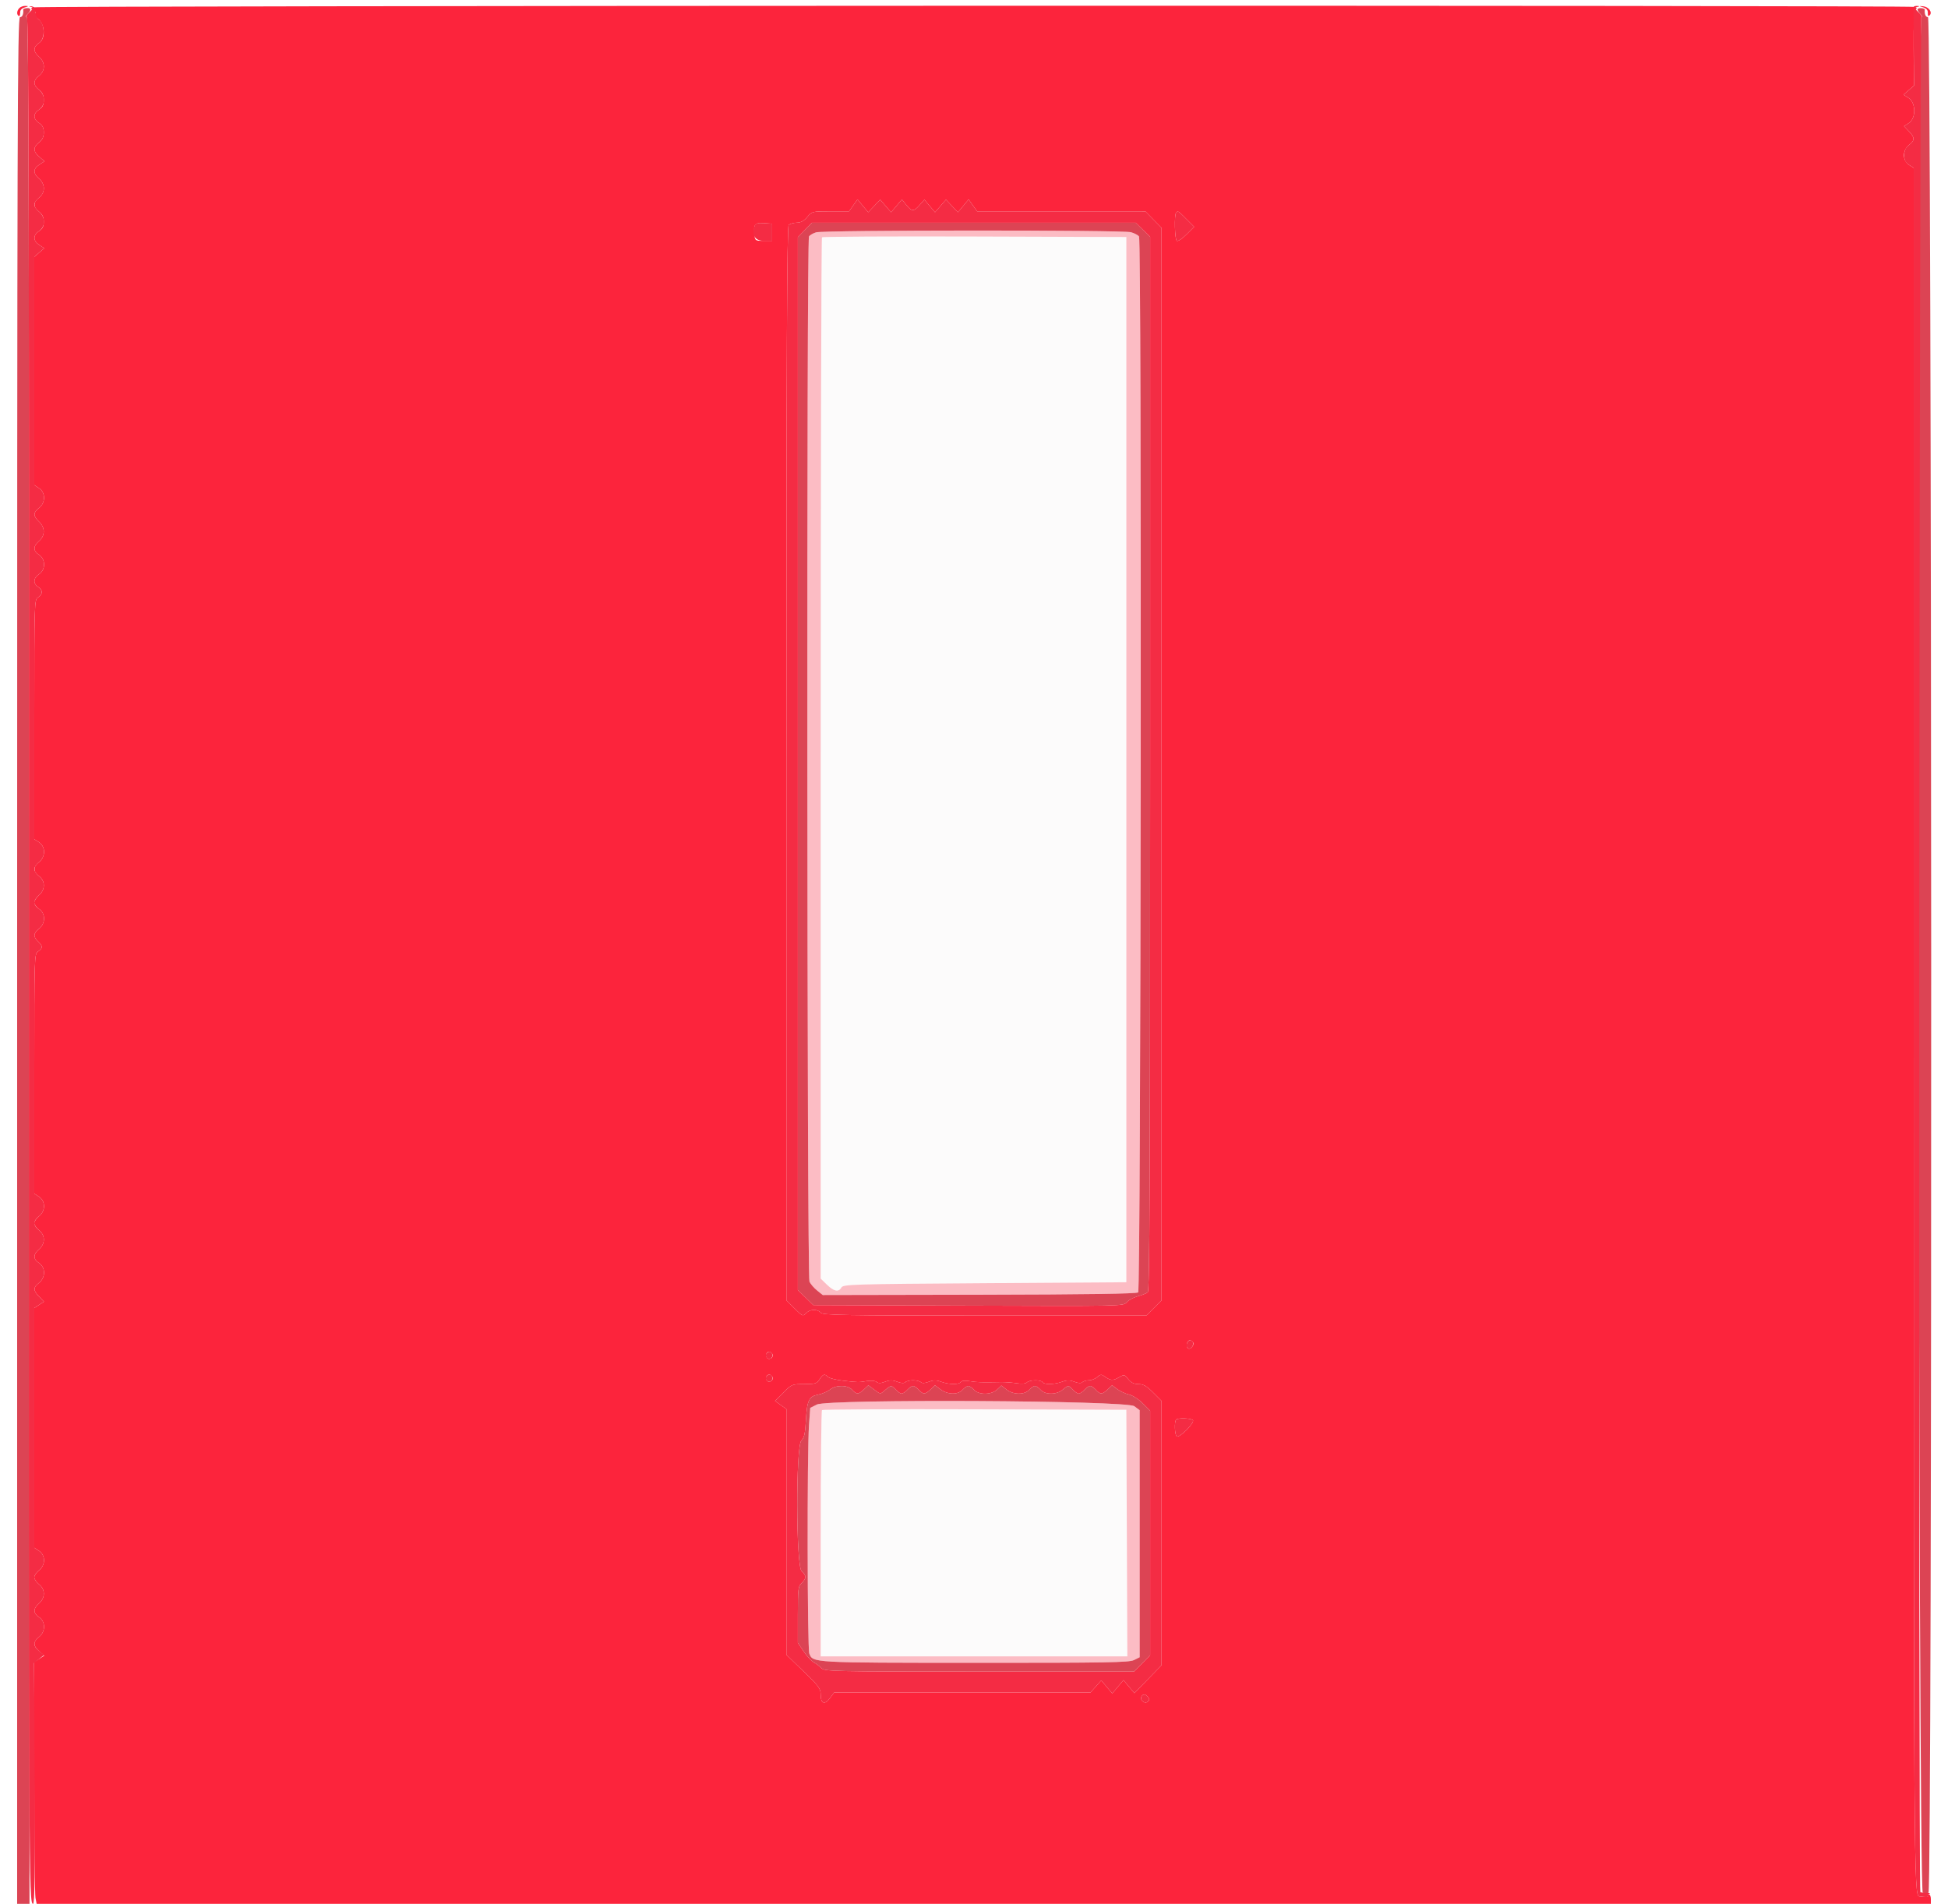
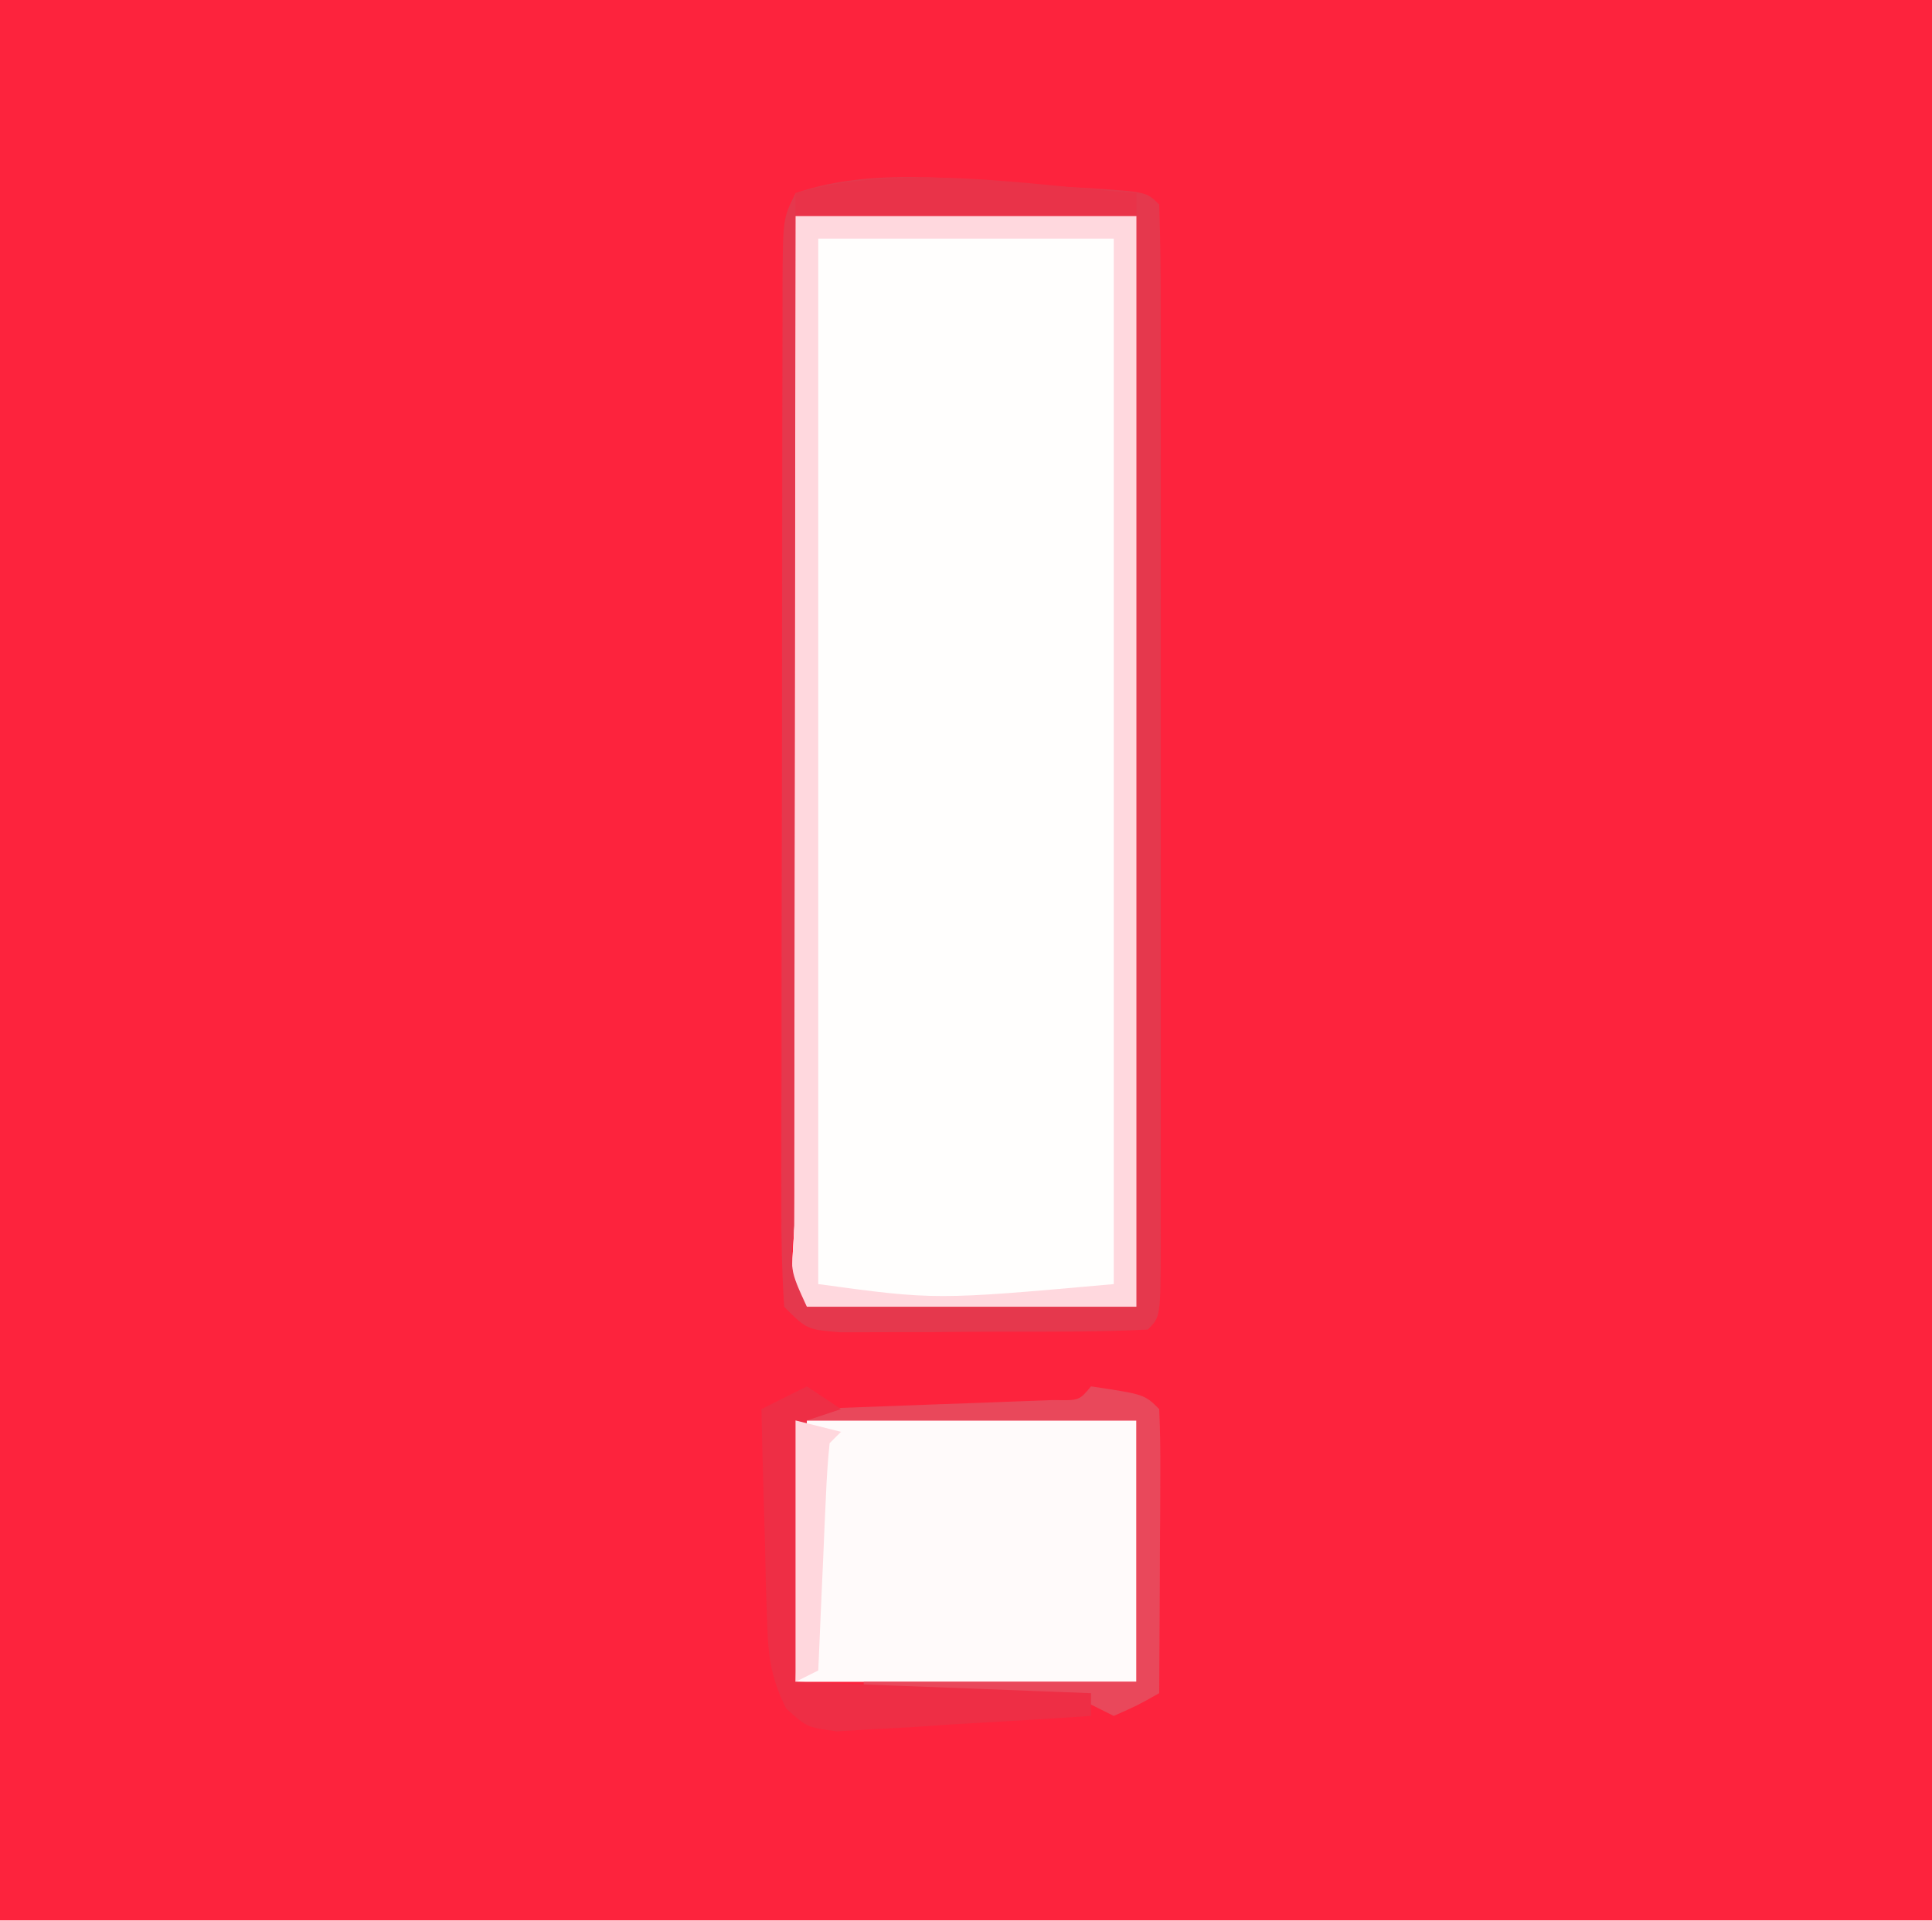
- <svg xmlns="http://www.w3.org/2000/svg" id="svg" version="1.1" width="400" height="390.909" viewBox="0, 0, 400,390.909">
-   <g id="svgg">
-     <path id="path0" d="M168.787 48.743 C 168.642 48.888,168.524 97.066,168.524 155.805 L 168.524 262.603 169.813 263.853 C 171.258 265.253,172.209 265.435,172.778 264.418 C 173.136 263.779,175.069 263.721,202.221 263.539 L 231.281 263.343 231.281 156.012 L 231.281 48.680 200.165 48.580 C 183.052 48.525,168.932 48.599,168.787 48.743 M168.787 289.603 C 168.642 289.748,168.524 301.186,168.524 315.021 L 168.524 340.176 200.003 340.176 L 231.482 340.176 231.381 314.858 L 231.281 289.541 200.165 289.440 C 183.052 289.385,168.932 289.459,168.787 289.603 " stroke="none" fill="#fcfbfb" fill-rule="evenodd" />
-     <path id="path1" d="M3.988 1.642 C 3.446 2.184,3.374 2.992,3.841 3.281 C 4.018 3.391,4.150 3.104,4.135 2.644 C 4.115 2.075,4.417 1.720,5.083 1.530 C 5.905 1.295,5.933 1.245,5.259 1.212 C 4.818 1.191,4.246 1.384,3.988 1.642 M6.712 1.516 C 6.295 1.780,6.320 1.896,6.835 2.093 C 7.193 2.231,7.356 2.539,7.202 2.788 C 7.047 3.039,7.324 3.536,7.834 3.920 C 9.258 4.994,9.381 7.939,8.039 8.818 C 6.775 9.647,6.767 10.572,8.016 11.657 C 9.324 12.795,9.324 14.541,8.016 15.570 C 6.775 16.547,6.775 17.471,8.016 18.447 C 8.716 18.998,8.993 19.593,8.993 20.547 C 8.993 21.536,8.741 22.043,8.016 22.519 C 6.768 23.336,6.768 24.438,8.016 25.256 C 8.733 25.726,8.993 26.242,8.993 27.192 C 8.993 28.107,8.707 28.712,8.016 29.256 C 6.758 30.245,6.779 31.095,8.088 32.221 L 9.137 33.123 8.088 33.811 C 6.777 34.670,6.754 35.585,8.016 36.682 C 9.324 37.819,9.324 39.566,8.016 40.595 C 6.775 41.571,6.775 42.495,8.016 43.472 C 8.707 44.015,8.993 44.620,8.993 45.536 C 8.993 46.486,8.733 47.002,8.016 47.471 C 6.751 48.300,6.771 49.465,8.064 50.312 L 9.089 50.984 8.064 51.866 L 7.038 52.748 7.038 76.183 L 7.038 99.617 8.016 100.257 C 9.375 101.148,9.375 103.260,8.016 104.329 C 6.782 105.299,6.782 105.977,8.016 107.136 C 9.302 108.345,9.302 110.000,8.016 111.119 C 6.774 112.199,6.774 113.129,8.016 113.943 C 9.388 114.842,9.388 117.025,8.016 117.925 C 6.838 118.696,6.751 119.853,7.820 120.521 C 8.819 121.145,8.819 122.061,7.820 122.685 C 7.052 123.165,7.038 123.597,7.038 147.759 L 7.038 172.344 8.016 172.985 C 9.375 173.875,9.375 175.987,8.016 177.056 C 6.775 178.032,6.775 178.957,8.016 179.933 C 8.662 180.441,8.993 181.091,8.993 181.849 C 8.993 182.586,8.643 183.301,8.016 183.846 C 7.478 184.314,7.038 184.996,7.038 185.363 C 7.038 185.729,7.478 186.318,8.016 186.670 C 9.375 187.561,9.375 189.672,8.016 190.741 C 6.834 191.671,6.779 192.411,7.820 193.353 C 8.250 193.742,8.602 194.255,8.602 194.492 C 8.602 194.730,8.250 195.144,7.820 195.413 C 7.052 195.893,7.038 196.325,7.038 220.522 L 7.038 245.143 8.016 245.784 C 9.369 246.671,9.369 248.719,8.016 249.784 C 7.478 250.206,7.038 250.854,7.038 251.222 C 7.038 251.590,7.478 252.237,8.016 252.660 C 9.324 253.689,9.324 255.436,8.016 256.574 C 6.774 257.653,6.774 258.584,8.016 259.397 C 9.375 260.288,9.375 262.399,8.016 263.469 C 6.783 264.438,6.786 264.993,8.034 266.295 L 9.030 267.335 8.034 267.987 L 7.038 268.640 7.038 293.255 L 7.038 317.871 8.016 318.511 C 9.369 319.398,9.369 321.446,8.016 322.511 C 7.478 322.934,7.038 323.581,7.038 323.949 C 7.038 324.317,7.478 324.965,8.016 325.388 C 9.324 326.417,9.324 328.163,8.016 329.301 C 6.774 330.380,6.774 331.311,8.016 332.124 C 9.375 333.015,9.375 335.127,8.016 336.196 C 6.764 337.180,6.778 338.035,8.064 339.141 L 9.089 340.023 8.064 340.695 L 7.038 341.367 7.038 364.965 C 7.038 377.944,7.148 389.113,7.283 389.785 L 7.527 391.007 202.004 391.007 L 396.481 391.007 396.481 390.029 C 396.481 389.492,396.295 389.052,396.067 389.052 C 395.839 389.052,395.743 389.198,395.853 389.376 C 396.021 389.648,395.519 389.676,394.100 389.475 C 392.987 389.318,392.962 385.317,392.962 210.975 L 392.962 34.499 391.984 33.858 C 390.625 32.967,390.625 30.856,391.984 29.786 C 393.217 28.817,393.214 28.262,391.966 26.960 L 390.970 25.921 391.966 25.268 C 393.458 24.290,393.426 21.117,391.912 20.126 L 390.863 19.438 391.927 18.523 L 392.991 17.607 392.945 9.922 C 392.912 4.452,393.030 2.155,393.354 1.954 C 393.671 1.759,393.611 1.597,393.158 1.423 C 392.170 1.044,7.311 1.136,6.712 1.516 M394.917 1.510 C 395.593 1.716,395.884 2.076,395.862 2.677 C 395.839 3.288,395.952 3.422,396.244 3.130 C 396.857 2.518,396.016 1.385,394.877 1.290 C 393.940 1.211,393.940 1.211,394.917 1.510 M179.506 42.299 L 180.737 41.000 181.857 42.299 L 182.977 43.597 184.090 42.277 L 185.203 40.957 185.954 41.904 C 187.196 43.470,187.578 43.513,188.733 42.217 L 189.813 41.005 190.906 42.301 L 191.999 43.597 193.119 42.299 L 194.239 41.000 195.470 42.299 L 196.701 43.597 197.797 42.273 L 198.894 40.949 199.767 42.176 L 200.640 43.402 217.915 43.405 L 235.191 43.408 236.852 45.100 L 238.514 46.792 238.514 156.925 L 238.514 267.058 236.950 268.622 L 235.386 270.186 202.198 270.186 C 173.175 270.186,168.950 270.112,168.524 269.599 C 167.899 268.846,166.401 268.846,165.647 269.599 C 164.845 270.401,164.820 270.391,163.050 268.622 L 161.486 267.058 161.486 156.872 C 161.486 71.693,161.592 46.580,161.955 46.217 C 162.213 45.959,162.961 45.740,163.617 45.731 C 164.449 45.720,165.099 45.365,165.769 44.558 C 166.711 43.422,166.794 43.402,170.532 43.402 L 174.336 43.402 175.209 42.176 L 176.082 40.949 177.178 42.273 L 178.274 43.597 179.506 42.299 M243.620 44.989 L 245.207 46.576 243.634 48.149 C 242.769 49.014,241.879 49.609,241.656 49.471 C 241.215 49.198,241.088 44.086,241.512 43.662 C 241.901 43.273,241.910 43.279,243.620 44.989 M158.553 47.703 L 158.553 49.462 156.794 49.462 C 155.084 49.462,155.031 49.425,154.909 48.154 C 154.707 46.047,155.012 45.687,156.888 45.823 L 158.553 45.943 158.553 47.703 M244.976 275.677 C 245.343 276.270,244.350 277.351,243.875 276.876 C 243.436 276.437,243.777 275.269,244.344 275.269 C 244.553 275.269,244.838 275.452,244.976 275.677 M158.574 278.040 C 158.977 278.692,158.071 279.440,157.532 278.900 C 157.080 278.449,157.363 277.615,157.967 277.615 C 158.156 277.615,158.430 277.806,158.574 278.040 M158.574 282.732 C 158.977 283.384,158.071 284.132,157.532 283.592 C 157.080 283.141,157.363 282.307,157.967 282.307 C 158.156 282.307,158.430 282.498,158.574 282.732 M170.021 282.788 C 170.286 283.052,171.685 283.401,173.130 283.562 C 176.363 283.924,176.221 283.922,178.011 283.632 C 178.861 283.494,179.700 283.573,179.996 283.819 C 180.368 284.128,180.852 284.116,181.750 283.777 C 182.717 283.412,183.269 283.413,184.246 283.782 C 185.075 284.095,185.632 284.124,185.888 283.868 C 186.101 283.654,186.821 283.480,187.488 283.480 C 188.154 283.480,188.874 283.654,189.088 283.868 C 189.344 284.124,189.897 284.096,190.720 283.786 C 191.691 283.419,192.253 283.420,193.273 283.789 C 194.902 284.378,196.935 284.401,197.286 283.834 C 197.452 283.565,198.148 283.502,199.166 283.665 C 200.656 283.904,201.409 283.926,205.572 283.850 C 206.378 283.836,207.801 283.942,208.734 284.087 C 209.801 284.253,210.591 284.189,210.865 283.915 C 211.406 283.374,213.749 283.342,214.076 283.871 C 214.407 284.405,216.479 284.363,218.066 283.789 C 219.086 283.420,219.649 283.419,220.619 283.786 C 221.442 284.096,221.995 284.124,222.252 283.868 C 222.465 283.654,223.074 283.480,223.606 283.480 C 224.137 283.480,224.904 283.179,225.310 282.812 C 225.907 282.272,226.174 282.235,226.709 282.619 C 228.011 283.554,228.497 283.604,229.676 282.928 C 230.859 282.249,230.880 282.252,231.677 283.252 C 232.250 283.970,232.855 284.262,233.770 284.262 C 234.770 284.262,235.442 284.647,236.786 285.991 L 238.514 287.719 238.514 314.862 L 238.514 342.005 235.722 344.870 L 232.930 347.735 231.812 346.399 L 230.694 345.064 229.541 346.432 L 228.389 347.801 227.261 346.459 L 226.133 345.118 225.026 346.362 L 223.918 347.605 197.601 347.605 L 171.284 347.605 170.440 348.747 C 169.360 350.208,168.524 349.913,168.524 348.068 C 168.524 346.807,168.156 346.305,165.005 343.262 L 161.486 339.865 161.486 314.632 L 161.486 289.398 160.310 288.561 L 159.135 287.724 160.866 285.993 C 162.556 284.303,162.657 284.262,165.125 284.262 C 167.389 284.262,167.719 284.160,168.292 283.284 C 169.013 282.185,169.328 282.094,170.021 282.788 M244.975 291.705 C 245.112 291.928,244.513 292.822,243.643 293.692 C 242.773 294.562,241.879 295.161,241.656 295.023 C 241.211 294.748,241.095 291.977,241.512 291.561 C 241.928 291.144,244.699 291.260,244.975 291.705 M235.734 348.531 C 236.070 348.935,236.046 349.174,235.638 349.513 C 235.009 350.035,233.966 349.103,234.398 348.404 C 234.742 347.848,235.204 347.892,235.734 348.531 " stroke="none" fill="#fc243c" fill-rule="evenodd" />
-     <path id="path2" d="M167.580 47.720 C 166.953 47.907,166.296 48.288,166.119 48.566 C 165.606 49.375,165.701 262.148,166.215 263.227 C 166.450 263.721,167.161 264.540,167.794 265.047 L 168.945 265.969 201.074 265.907 C 223.267 265.864,233.359 265.715,233.708 265.426 C 234.288 264.945,234.465 49.488,233.886 48.575 C 233.713 48.303,232.969 47.907,232.233 47.696 C 230.552 47.214,169.196 47.237,167.580 47.720 M231.281 156.012 L 231.281 263.343 202.221 263.539 C 175.069 263.721,173.136 263.779,172.778 264.418 C 172.209 265.435,171.258 265.253,169.813 263.853 L 168.524 262.603 168.524 155.805 C 168.524 97.066,168.642 48.888,168.787 48.743 C 168.932 48.599,183.052 48.525,200.165 48.580 L 231.281 48.680 231.281 156.012 M167.742 288.462 L 166.373 289.150 166.122 292.669 C 165.716 298.340,165.770 338.516,166.184 339.606 C 166.908 341.509,166.704 341.497,200.196 341.509 C 227.236 341.519,231.837 341.439,232.845 340.941 L 234.018 340.361 234.018 314.993 L 234.018 289.625 232.914 288.801 C 231.321 287.611,170.070 287.293,167.742 288.462 M231.381 314.858 L 231.482 340.176 200.003 340.176 L 168.524 340.176 168.524 315.021 C 168.524 301.186,168.642 289.748,168.787 289.603 C 168.932 289.459,183.052 289.385,200.165 289.440 L 231.281 289.541 231.381 314.858 " stroke="none" fill="#fcbcc4" fill-rule="evenodd" />
-     <path id="path3" d="M4.765 1.938 C 4.853 2.906,4.598 3.519,4.106 3.519 C 3.585 3.519,3.519 25.307,3.519 197.263 L 3.519 391.007 4.790 391.007 L 6.061 391.007 6.027 197.382 C 6.002 51.318,5.883 3.720,5.542 3.607 C 5.230 3.503,5.270 3.276,5.673 2.873 C 6.472 2.075,6.404 1.601,5.501 1.669 C 5.086 1.701,4.755 1.822,4.765 1.938 M393.744 1.951 C 393.744 2.138,394.006 2.553,394.327 2.873 C 394.648 3.194,394.749 3.514,394.553 3.585 C 393.596 3.931,393.862 388.499,394.819 388.747 C 395.196 388.845,395.723 388.851,395.992 388.760 C 396.799 388.489,396.701 3.519,395.894 3.519 C 395.402 3.519,395.147 2.906,395.235 1.938 C 395.245 1.822,394.914 1.701,394.499 1.669 C 394.084 1.638,393.744 1.765,393.744 1.951 M165.280 47.231 L 163.832 48.713 163.832 156.829 L 163.832 264.944 165.415 266.490 L 166.997 268.035 198.838 268.146 C 230.578 268.257,230.681 268.254,231.369 267.451 C 231.749 267.008,232.764 266.457,233.625 266.227 C 234.486 265.996,235.411 265.628,235.679 265.408 C 236.068 265.089,236.168 242.896,236.168 156.825 L 236.168 48.644 234.685 47.196 L 233.203 45.748 199.965 45.748 L 166.728 45.748 165.280 47.231 M232.233 47.696 C 232.969 47.907,233.713 48.303,233.886 48.575 C 234.465 49.488,234.288 264.945,233.708 265.426 C 233.359 265.715,223.267 265.864,201.074 265.907 L 168.945 265.969 167.794 265.047 C 167.161 264.540,166.450 263.721,166.215 263.227 C 165.701 262.148,165.606 49.375,166.119 48.566 C 166.296 48.288,166.953 47.907,167.580 47.720 C 169.196 47.237,230.552 47.214,232.233 47.696 M170.413 285.403 C 169.889 285.815,168.805 286.276,168.004 286.426 C 166.096 286.784,165.723 287.572,165.485 291.753 C 165.331 294.437,165.130 295.330,164.560 295.845 C 163.391 296.904,163.440 321.680,164.614 322.685 C 165.044 323.054,165.396 323.593,165.396 323.885 C 165.396 324.176,165.044 324.733,164.614 325.122 C 163.899 325.769,163.832 326.326,163.832 331.615 L 163.832 337.400 165.034 339.181 C 165.695 340.160,166.618 341.160,167.087 341.404 C 167.555 341.647,168.252 342.174,168.637 342.575 C 169.308 343.275,170.618 343.304,201.107 343.304 L 232.877 343.304 234.523 341.627 L 236.168 339.951 236.168 314.843 L 236.168 289.736 234.644 288.212 C 233.805 287.373,232.537 286.560,231.825 286.403 C 231.112 286.247,230.040 285.757,229.442 285.315 L 228.354 284.511 227.446 285.364 C 226.324 286.418,225.925 286.430,225.024 285.435 C 224.635 285.005,224.107 284.653,223.851 284.653 C 223.595 284.653,223.068 285.005,222.678 285.435 C 222.289 285.865,221.761 286.217,221.505 286.217 C 221.249 286.217,220.722 285.865,220.332 285.435 C 219.943 285.005,219.503 284.653,219.354 284.653 C 219.205 284.653,218.678 285.005,218.182 285.435 C 217.631 285.913,216.719 286.217,215.837 286.217 C 214.890 286.217,214.150 285.948,213.685 285.435 C 213.296 285.005,212.768 284.653,212.512 284.653 C 212.256 284.653,211.728 285.005,211.339 285.435 C 210.379 286.497,208.056 286.473,206.677 285.388 L 205.624 284.560 204.742 285.388 C 203.560 286.498,200.985 286.524,200.000 285.435 C 199.611 285.005,199.083 284.653,198.827 284.653 C 198.571 284.653,198.043 285.005,197.654 285.435 C 196.705 286.484,194.615 286.451,193.145 285.364 L 191.991 284.511 191.083 285.364 C 189.961 286.418,189.561 286.430,188.661 285.435 C 188.272 285.005,187.744 284.653,187.488 284.653 C 187.232 284.653,186.704 285.005,186.315 285.435 C 185.926 285.865,185.398 286.217,185.142 286.217 C 184.886 286.217,184.358 285.865,183.969 285.435 C 183.579 285.005,183.139 284.653,182.990 284.653 C 182.842 284.653,182.314 285.005,181.818 285.435 C 180.715 286.392,180.856 286.396,179.460 285.364 L 178.306 284.511 177.397 285.364 C 176.275 286.418,175.876 286.430,174.976 285.435 C 174.050 284.412,171.694 284.396,170.413 285.403 M232.914 288.801 L 234.018 289.625 234.018 314.993 L 234.018 340.361 232.845 340.941 C 231.837 341.439,227.236 341.519,200.196 341.509 C 166.704 341.497,166.908 341.509,166.184 339.606 C 165.770 338.516,165.716 298.340,166.122 292.669 L 166.373 289.150 167.742 288.462 C 170.070 287.293,231.321 287.611,232.914 288.801 " stroke="none" fill="#dc4454" fill-rule="evenodd" />
-     <path id="path4" d="M6.345 1.418 C 6.938 1.593,6.900 1.730,6.036 2.531 C 5.415 3.106,5.226 3.501,5.524 3.601 C 5.892 3.724,5.985 46.118,5.947 196.522 C 5.898 386.821,5.916 391.007,6.790 391.007 C 7.117 391.007,7.204 384.510,7.120 366.276 L 7.006 341.544 8.034 340.720 L 9.062 339.896 8.050 339.100 C 6.776 338.098,6.765 337.180,8.016 336.196 C 9.375 335.127,9.375 333.015,8.016 332.124 C 6.774 331.311,6.774 330.380,8.016 329.301 C 9.324 328.163,9.324 326.417,8.016 325.388 C 7.478 324.965,7.038 324.317,7.038 323.949 C 7.038 323.581,7.478 322.934,8.016 322.511 C 9.369 321.446,9.369 319.398,8.016 318.511 L 7.038 317.871 7.038 293.255 L 7.038 268.640 8.034 267.987 L 9.030 267.335 8.034 266.295 C 6.786 264.993,6.783 264.438,8.016 263.469 C 9.375 262.399,9.375 260.288,8.016 259.397 C 6.774 258.584,6.774 257.653,8.016 256.574 C 9.324 255.436,9.324 253.689,8.016 252.660 C 6.775 251.684,6.775 250.760,8.016 249.784 C 9.369 248.719,9.369 246.671,8.016 245.784 L 7.038 245.143 7.038 220.522 C 7.038 196.325,7.052 195.893,7.820 195.413 C 8.250 195.144,8.602 194.730,8.602 194.492 C 8.602 194.255,8.250 193.742,7.820 193.353 C 6.779 192.411,6.834 191.671,8.016 190.741 C 9.375 189.672,9.375 187.561,8.016 186.670 C 6.774 185.856,6.774 184.926,8.016 183.846 C 9.324 182.709,9.324 180.962,8.016 179.933 C 7.478 179.510,7.038 178.863,7.038 178.495 C 7.038 178.126,7.478 177.479,8.016 177.056 C 9.375 175.987,9.375 173.875,8.016 172.985 L 7.038 172.344 7.038 147.759 C 7.038 123.597,7.052 123.165,7.820 122.685 C 8.819 122.061,8.819 121.145,7.820 120.521 C 6.751 119.853,6.838 118.696,8.016 117.925 C 9.388 117.025,9.388 114.842,8.016 113.943 C 6.774 113.129,6.774 112.199,8.016 111.119 C 9.302 110.000,9.302 108.345,8.016 107.136 C 6.782 105.977,6.782 105.299,8.016 104.329 C 9.375 103.260,9.375 101.148,8.016 100.257 L 7.038 99.617 7.038 76.183 L 7.038 52.748 8.064 51.866 L 9.089 50.984 8.064 50.312 C 6.771 49.465,6.751 48.300,8.016 47.471 C 9.369 46.584,9.369 44.536,8.016 43.472 C 7.478 43.049,7.038 42.401,7.038 42.033 C 7.038 41.665,7.478 41.018,8.016 40.595 C 8.662 40.087,8.993 39.437,8.993 38.679 C 8.993 37.942,8.643 37.227,8.016 36.682 C 6.754 35.585,6.777 34.670,8.088 33.811 L 9.137 33.123 8.088 32.221 C 6.779 31.095,6.758 30.245,8.016 29.256 C 8.707 28.712,8.993 28.107,8.993 27.192 C 8.993 26.242,8.733 25.726,8.016 25.256 C 6.768 24.438,6.768 23.336,8.016 22.519 C 9.375 21.628,9.375 19.517,8.016 18.447 C 6.775 17.471,6.775 16.547,8.016 15.570 C 8.662 15.062,8.993 14.412,8.993 13.654 C 8.993 12.918,8.643 12.203,8.016 11.657 C 6.767 10.572,6.775 9.647,8.039 8.818 C 9.295 7.995,9.262 4.969,7.987 4.035 C 7.567 3.727,7.234 3.019,7.234 2.432 C 7.234 1.667,7.020 1.357,6.452 1.299 C 5.861 1.238,5.835 1.267,6.345 1.418 M392.937 1.466 C 392.923 1.628,392.933 5.322,392.960 9.676 L 393.008 17.593 391.936 18.516 L 390.863 19.438 391.912 20.126 C 393.426 21.117,393.458 24.290,391.966 25.268 L 390.970 25.921 391.966 26.960 C 393.214 28.262,393.217 28.817,391.984 29.786 C 391.284 30.338,391.007 30.932,391.007 31.886 C 391.007 32.875,391.259 33.382,391.984 33.858 L 392.962 34.499 392.962 210.975 C 392.962 385.317,392.987 389.318,394.100 389.475 C 395.493 389.672,396.024 389.653,395.874 389.410 C 395.775 389.250,395.915 389.041,396.185 388.946 C 396.455 388.852,396.185 388.771,395.585 388.766 C 394.985 388.762,394.415 388.681,394.320 388.585 C 393.909 388.174,394.117 3.721,394.529 3.583 C 394.760 3.506,394.506 3.032,393.964 2.531 C 393.106 1.735,393.066 1.595,393.655 1.441 C 394.287 1.275,394.287 1.261,393.646 1.218 C 393.270 1.193,392.951 1.305,392.937 1.466 M175.209 42.176 L 174.336 43.402 170.532 43.402 C 166.794 43.402,166.711 43.422,165.769 44.558 C 165.099 45.365,164.449 45.720,163.617 45.731 C 162.961 45.740,162.213 45.959,161.955 46.217 C 161.592 46.580,161.486 71.693,161.486 156.872 L 161.486 267.058 163.050 268.622 C 164.820 270.391,164.845 270.401,165.647 269.599 C 166.401 268.846,167.899 268.846,168.524 269.599 C 168.950 270.112,173.175 270.186,202.198 270.186 L 235.386 270.186 236.950 268.622 L 238.514 267.058 238.514 156.925 L 238.514 46.792 236.852 45.100 L 235.191 43.408 217.915 43.405 L 200.640 43.402 199.767 42.176 L 198.894 40.949 197.797 42.273 L 196.701 43.597 195.470 42.299 L 194.239 41.000 193.119 42.299 L 191.999 43.597 190.906 42.301 L 189.813 41.005 188.733 42.217 C 187.578 43.513,187.196 43.470,185.954 41.904 L 185.203 40.957 184.090 42.277 L 182.977 43.597 181.857 42.299 L 180.737 41.000 179.506 42.299 L 178.274 43.597 177.178 42.273 L 176.082 40.949 175.209 42.176 M241.512 43.662 C 241.088 44.086,241.215 49.198,241.656 49.471 C 241.879 49.609,242.769 49.014,243.634 48.149 L 245.207 46.576 243.620 44.989 C 241.910 43.279,241.901 43.273,241.512 43.662 M155.003 46.274 C 154.266 48.196,154.977 49.462,156.794 49.462 L 158.553 49.462 158.553 47.703 L 158.553 45.943 156.888 45.823 C 155.704 45.737,155.159 45.868,155.003 46.274 M234.685 47.196 L 236.168 48.644 236.168 156.825 C 236.168 242.896,236.068 265.089,235.679 265.408 C 235.411 265.628,234.486 265.996,233.625 266.227 C 232.764 266.457,231.749 267.008,231.369 267.451 C 230.681 268.254,230.578 268.257,198.838 268.146 L 166.997 268.035 165.415 266.490 L 163.832 264.944 163.832 156.829 L 163.832 48.713 165.280 47.231 L 166.728 45.748 199.965 45.748 L 233.203 45.748 234.685 47.196 M243.729 275.882 C 243.381 276.787,244.150 277.385,244.742 276.671 C 245.243 276.067,245.016 275.269,244.344 275.269 C 244.135 275.269,243.858 275.545,243.729 275.882 M157.359 278.040 C 156.956 278.692,157.863 279.440,158.402 278.900 C 158.853 278.449,158.571 277.615,157.967 277.615 C 157.777 277.615,157.504 277.806,157.359 278.040 M157.359 282.732 C 156.956 283.384,157.863 284.132,158.402 283.592 C 158.853 283.141,158.571 282.307,157.967 282.307 C 157.777 282.307,157.504 282.498,157.359 282.732 M168.292 283.284 C 167.719 284.160,167.389 284.262,165.125 284.262 C 162.657 284.262,162.556 284.303,160.866 285.993 L 159.135 287.724 160.310 288.561 L 161.486 289.398 161.486 314.632 L 161.486 339.865 165.005 343.262 C 168.156 346.305,168.524 346.807,168.524 348.068 C 168.524 349.913,169.360 350.208,170.440 348.747 L 171.284 347.605 197.601 347.605 L 223.918 347.605 225.026 346.362 L 226.133 345.118 227.261 346.459 L 228.389 347.801 229.541 346.432 L 230.694 345.064 231.812 346.399 L 232.930 347.735 235.722 344.870 L 238.514 342.005 238.514 314.862 L 238.514 287.719 236.786 285.991 C 235.442 284.647,234.770 284.262,233.770 284.262 C 232.855 284.262,232.250 283.970,231.677 283.252 C 230.880 282.252,230.859 282.249,229.676 282.928 C 228.497 283.604,228.011 283.554,226.709 282.619 C 226.174 282.235,225.907 282.272,225.310 282.812 C 224.904 283.179,224.137 283.480,223.606 283.480 C 223.074 283.480,222.465 283.654,222.252 283.868 C 221.995 284.124,221.442 284.096,220.619 283.786 C 219.649 283.419,219.086 283.420,218.066 283.789 C 216.479 284.363,214.407 284.405,214.076 283.871 C 213.749 283.342,211.406 283.374,210.865 283.915 C 210.591 284.189,209.801 284.253,208.734 284.087 C 207.801 283.942,206.378 283.836,205.572 283.850 C 201.409 283.926,200.656 283.904,199.166 283.665 C 198.148 283.502,197.452 283.565,197.286 283.834 C 196.935 284.401,194.902 284.378,193.273 283.789 C 192.253 283.420,191.691 283.419,190.720 283.786 C 189.897 284.096,189.344 284.124,189.088 283.868 C 188.874 283.654,188.154 283.480,187.488 283.480 C 186.821 283.480,186.101 283.654,185.888 283.868 C 185.632 284.124,185.075 284.095,184.246 283.782 C 183.269 283.413,182.717 283.412,181.750 283.777 C 180.852 284.116,180.368 284.128,179.996 283.819 C 179.700 283.573,178.861 283.494,178.011 283.632 C 176.221 283.922,176.363 283.924,173.130 283.562 C 171.685 283.401,170.286 283.052,170.021 282.788 C 169.328 282.094,169.013 282.185,168.292 283.284 M174.976 285.435 C 175.876 286.430,176.275 286.418,177.397 285.364 L 178.306 284.511 179.460 285.364 C 180.856 286.396,180.715 286.392,181.818 285.435 C 182.314 285.005,182.842 284.653,182.990 284.653 C 183.139 284.653,183.579 285.005,183.969 285.435 C 184.358 285.865,184.886 286.217,185.142 286.217 C 185.398 286.217,185.926 285.865,186.315 285.435 C 186.704 285.005,187.232 284.653,187.488 284.653 C 187.744 284.653,188.272 285.005,188.661 285.435 C 189.561 286.430,189.961 286.418,191.083 285.364 L 191.991 284.511 193.145 285.364 C 194.615 286.451,196.705 286.484,197.654 285.435 C 198.043 285.005,198.571 284.653,198.827 284.653 C 199.083 284.653,199.611 285.005,200.000 285.435 C 200.985 286.524,203.560 286.498,204.742 285.388 L 205.624 284.560 206.677 285.388 C 208.056 286.473,210.379 286.497,211.339 285.435 C 211.728 285.005,212.256 284.653,212.512 284.653 C 212.768 284.653,213.296 285.005,213.685 285.435 C 214.150 285.948,214.890 286.217,215.837 286.217 C 216.719 286.217,217.631 285.913,218.182 285.435 C 218.678 285.005,219.205 284.653,219.354 284.653 C 219.503 284.653,219.943 285.005,220.332 285.435 C 220.722 285.865,221.249 286.217,221.505 286.217 C 221.761 286.217,222.289 285.865,222.678 285.435 C 223.068 285.005,223.595 284.653,223.851 284.653 C 224.107 284.653,224.635 285.005,225.024 285.435 C 225.925 286.430,226.324 286.418,227.446 285.364 L 228.354 284.511 229.442 285.315 C 230.040 285.757,231.112 286.247,231.825 286.403 C 232.537 286.560,233.805 287.373,234.644 288.212 L 236.168 289.736 236.168 314.843 L 236.168 339.951 234.523 341.627 L 232.877 343.304 201.107 343.304 C 170.618 343.304,169.308 343.275,168.637 342.575 C 168.252 342.174,167.555 341.647,167.087 341.404 C 166.618 341.160,165.695 340.160,165.034 339.181 L 163.832 337.400 163.832 331.615 C 163.832 326.326,163.899 325.769,164.614 325.122 C 165.044 324.733,165.396 324.176,165.396 323.885 C 165.396 323.593,165.044 323.054,164.614 322.685 C 163.440 321.680,163.391 296.904,164.560 295.845 C 165.130 295.330,165.331 294.437,165.485 291.753 C 165.723 287.572,166.096 286.784,168.004 286.426 C 168.805 286.276,169.889 285.815,170.413 285.403 C 171.694 284.396,174.050 284.412,174.976 285.435 M241.512 291.561 C 241.095 291.977,241.211 294.748,241.656 295.023 C 241.879 295.161,242.773 294.562,243.643 293.692 C 244.513 292.822,245.112 291.928,244.975 291.705 C 244.699 291.260,241.928 291.144,241.512 291.561 M234.398 348.404 C 233.966 349.103,235.009 350.035,235.638 349.513 C 236.046 349.174,236.070 348.935,235.734 348.531 C 235.204 347.892,234.742 347.848,234.398 348.404 " stroke="none" fill="#f42c44" fill-rule="evenodd" />
-   </g>
+ <svg xmlns="http://www.w3.org/2000/svg" version="1.1" width="170" height="169">
+   <path d="M0 0 C56.1 0 112.2 0 170 0 C170 55.77 170 111.54 170 169 C113.9 169 57.8 169 0 169 C0 113.23 0 57.46 0 0 Z " fill="#FD233D" transform="translate(0,0)" />
+   <path d="M0 0 C9.9 0 19.8 0 30 0 C30 31.68 30 63.36 30 96 C20.43 96 10.86 96 1 96 C-0.889 94.111 -0.12 91.359 -0.124 88.847 C-0.121 87.962 -0.117 87.077 -0.114 86.166 C-0.114 85.239 -0.114 84.312 -0.114 83.357 C-0.113 80.279 -0.105 77.2 -0.098 74.121 C-0.096 71.993 -0.094 69.864 -0.093 67.736 C-0.09 62.121 -0.08 56.507 -0.069 50.893 C-0.058 45.169 -0.054 39.445 -0.049 33.721 C-0.038 22.48 -0.02 11.24 0 0 Z " fill="#FFFEFD" transform="translate(70,19)" />
+   <path d="M0 0 C9.9 0 19.8 0 30 0 C30 7.59 30 15.18 30 23 C20.1 23 10.2 23 0 23 C0 15.41 0 7.82 0 0 Z " fill="#FFFAFA" transform="translate(70,125)" />
+   <path d="M0 0 C9.9 0 19.8 0 30 0 C30 31.68 30 63.36 30 96 C20.43 96 10.86 96 1 96 C-0.889 94.111 -0.12 91.359 -0.124 88.847 C-0.121 87.962 -0.117 87.077 -0.114 86.166 C-0.114 85.239 -0.114 84.312 -0.114 83.357 C-0.113 80.279 -0.105 77.2 -0.098 74.121 C-0.096 71.993 -0.094 69.864 -0.093 67.736 C-0.09 62.121 -0.08 56.507 -0.069 50.893 C-0.058 45.169 -0.054 39.445 -0.049 33.721 C-0.038 22.48 -0.02 11.24 0 0 Z M2 2 C2 32.36 2 62.72 2 94 C12.314 95.402 12.314 95.402 28 94 C28 63.64 28 33.28 28 2 C19.42 2 10.84 2 2 2 Z " fill="#FFD8DE" transform="translate(70,19)" />
+   <path d="M0 0 C1.067 0.059 1.067 0.059 2.155 0.119 C7.255 0.442 7.255 0.442 8.375 1.562 C8.476 4.601 8.511 7.617 8.504 10.656 C8.506 11.611 8.508 12.565 8.51 13.548 C8.514 16.72 8.511 19.891 8.508 23.062 C8.508 25.256 8.509 27.449 8.511 29.643 C8.512 34.246 8.51 38.85 8.505 43.453 C8.5 49.369 8.503 55.284 8.509 61.199 C8.513 65.73 8.511 70.262 8.509 74.793 C8.508 76.975 8.509 79.156 8.511 81.338 C8.514 84.382 8.51 87.425 8.504 90.469 C8.506 91.38 8.508 92.291 8.511 93.23 C8.489 99.448 8.489 99.448 7.375 100.562 C3.118 100.781 -1.145 100.748 -5.408 100.748 C-7.55 100.75 -9.692 100.768 -11.834 100.787 C-13.19 100.79 -14.546 100.792 -15.902 100.793 C-17.142 100.797 -18.382 100.801 -19.66 100.805 C-22.625 100.562 -22.625 100.562 -24.625 98.562 C-24.819 95.53 -24.887 92.588 -24.868 89.555 C-24.87 88.621 -24.872 87.688 -24.874 86.726 C-24.877 83.63 -24.867 80.534 -24.855 77.438 C-24.854 75.293 -24.854 73.148 -24.854 71.003 C-24.853 66.504 -24.844 62.005 -24.831 57.506 C-24.814 51.728 -24.81 45.951 -24.811 40.174 C-24.81 35.744 -24.805 31.314 -24.798 26.884 C-24.795 24.753 -24.793 22.622 -24.792 20.492 C-24.79 17.518 -24.781 14.544 -24.77 11.57 C-24.771 10.683 -24.771 9.796 -24.772 8.881 C-24.739 2.791 -24.739 2.791 -23.625 0.562 C-16.378 -1.971 -7.545 -0.436 0 0 Z M-23.625 2.562 C-23.648 14.932 -23.666 27.301 -23.677 39.67 C-23.682 45.413 -23.689 51.156 -23.7 56.899 C-23.711 62.436 -23.717 67.973 -23.72 73.51 C-23.722 75.628 -23.725 77.746 -23.731 79.863 C-23.738 82.818 -23.739 85.773 -23.739 88.728 C-23.742 89.613 -23.746 90.498 -23.749 91.409 C-24.129 95.298 -24.129 95.298 -22.625 98.562 C-13.055 98.562 -3.485 98.562 6.375 98.562 C6.375 66.882 6.375 35.203 6.375 2.562 C-3.525 2.562 -13.425 2.562 -23.625 2.562 Z " fill="#E5384D" transform="translate(93.625,16.4375)" />
+   <path d="M0 0 C4.706 0.706 4.706 0.706 6 2 C6.087 3.854 6.107 5.711 6.098 7.566 C6.094 8.691 6.091 9.816 6.088 10.975 C6.08 12.159 6.071 13.343 6.062 14.562 C6.058 15.75 6.053 16.938 6.049 18.162 C6.037 21.108 6.021 24.054 6 27 C4.125 28.062 4.125 28.062 2 29 C1.34 28.67 0.68 28.34 0 28 C-1.52 27.849 -3.045 27.751 -4.57 27.684 C-5.466 27.642 -6.362 27.6 -7.285 27.557 C-8.222 27.517 -9.159 27.478 -10.125 27.438 C-11.07 27.394 -12.015 27.351 -12.988 27.307 C-15.325 27.2 -17.663 27.098 -20 27 C-20 26.67 -20 26.34 -20 26 C-12.08 26 -4.16 26 4 26 C4 18.41 4 10.82 4 3 C-5.57 3 -15.14 3 -25 3 C-25 2.67 -25 2.34 -25 2 C-24.278 1.975 -23.556 1.95 -22.813 1.924 C-19.562 1.808 -16.313 1.686 -13.062 1.562 C-11.926 1.523 -10.79 1.484 -9.619 1.443 C-8 1.381 -8 1.381 -6.348 1.316 C-5.347 1.28 -4.347 1.243 -3.317 1.205 C-1.039 1.253 -1.039 1.253 0 0 Z " fill="#E9485B" transform="translate(96,122)" />
+   <path d="M0 0 C0.99 0.66 1.98 1.32 3 2 C2.01 2.33 1.02 2.66 0 3 C-0.33 10.59 -0.66 18.18 -1 26 C11.87 26.495 11.87 26.495 25 27 C25 27.66 25 28.32 25 29 C20.897 29.283 16.793 29.521 12.688 29.75 C10.937 29.872 10.937 29.872 9.15 29.996 C8.032 30.054 6.914 30.112 5.762 30.172 C4.73 30.235 3.698 30.298 2.635 30.362 C0 30 0 30 -1.828 28.342 C-3.238 25.525 -3.428 23.504 -3.512 20.359 C-3.547 19.289 -3.583 18.22 -3.619 17.117 C-3.642 16.006 -3.664 14.895 -3.688 13.75 C-3.722 12.623 -3.756 11.497 -3.791 10.336 C-3.873 7.557 -3.943 4.779 -4 2 C-2.68 1.34 -1.36 0.68 0 0 Z " fill="#EE2E45" transform="translate(71,122)" />
+   <path d="M0 0 C0 0.66 0 1.32 0 2 C-9.9 2 -19.8 2 -30 2 C-30 1.34 -30 0.68 -30 0 C-20.624 -2.716 -9.608 -0.726 0 0 Z " fill="#E93349" transform="translate(100,17)" />
+   <path d="M0 0 C1.32 0.33 2.64 0.66 4 1 C3.67 1.33 3.34 1.66 3 2 C2.843 3.486 2.749 4.979 2.684 6.473 C2.621 7.821 2.621 7.821 2.557 9.197 C2.517 10.143 2.478 11.088 2.438 12.062 C2.394 13.012 2.351 13.961 2.307 14.939 C2.2 17.293 2.098 19.646 2 22 C1.34 22.33 0.68 22.66 0 23 C0 15.41 0 7.82 0 0 Z " fill="#FFD7DD" transform="translate(70,125)" />
</svg>
